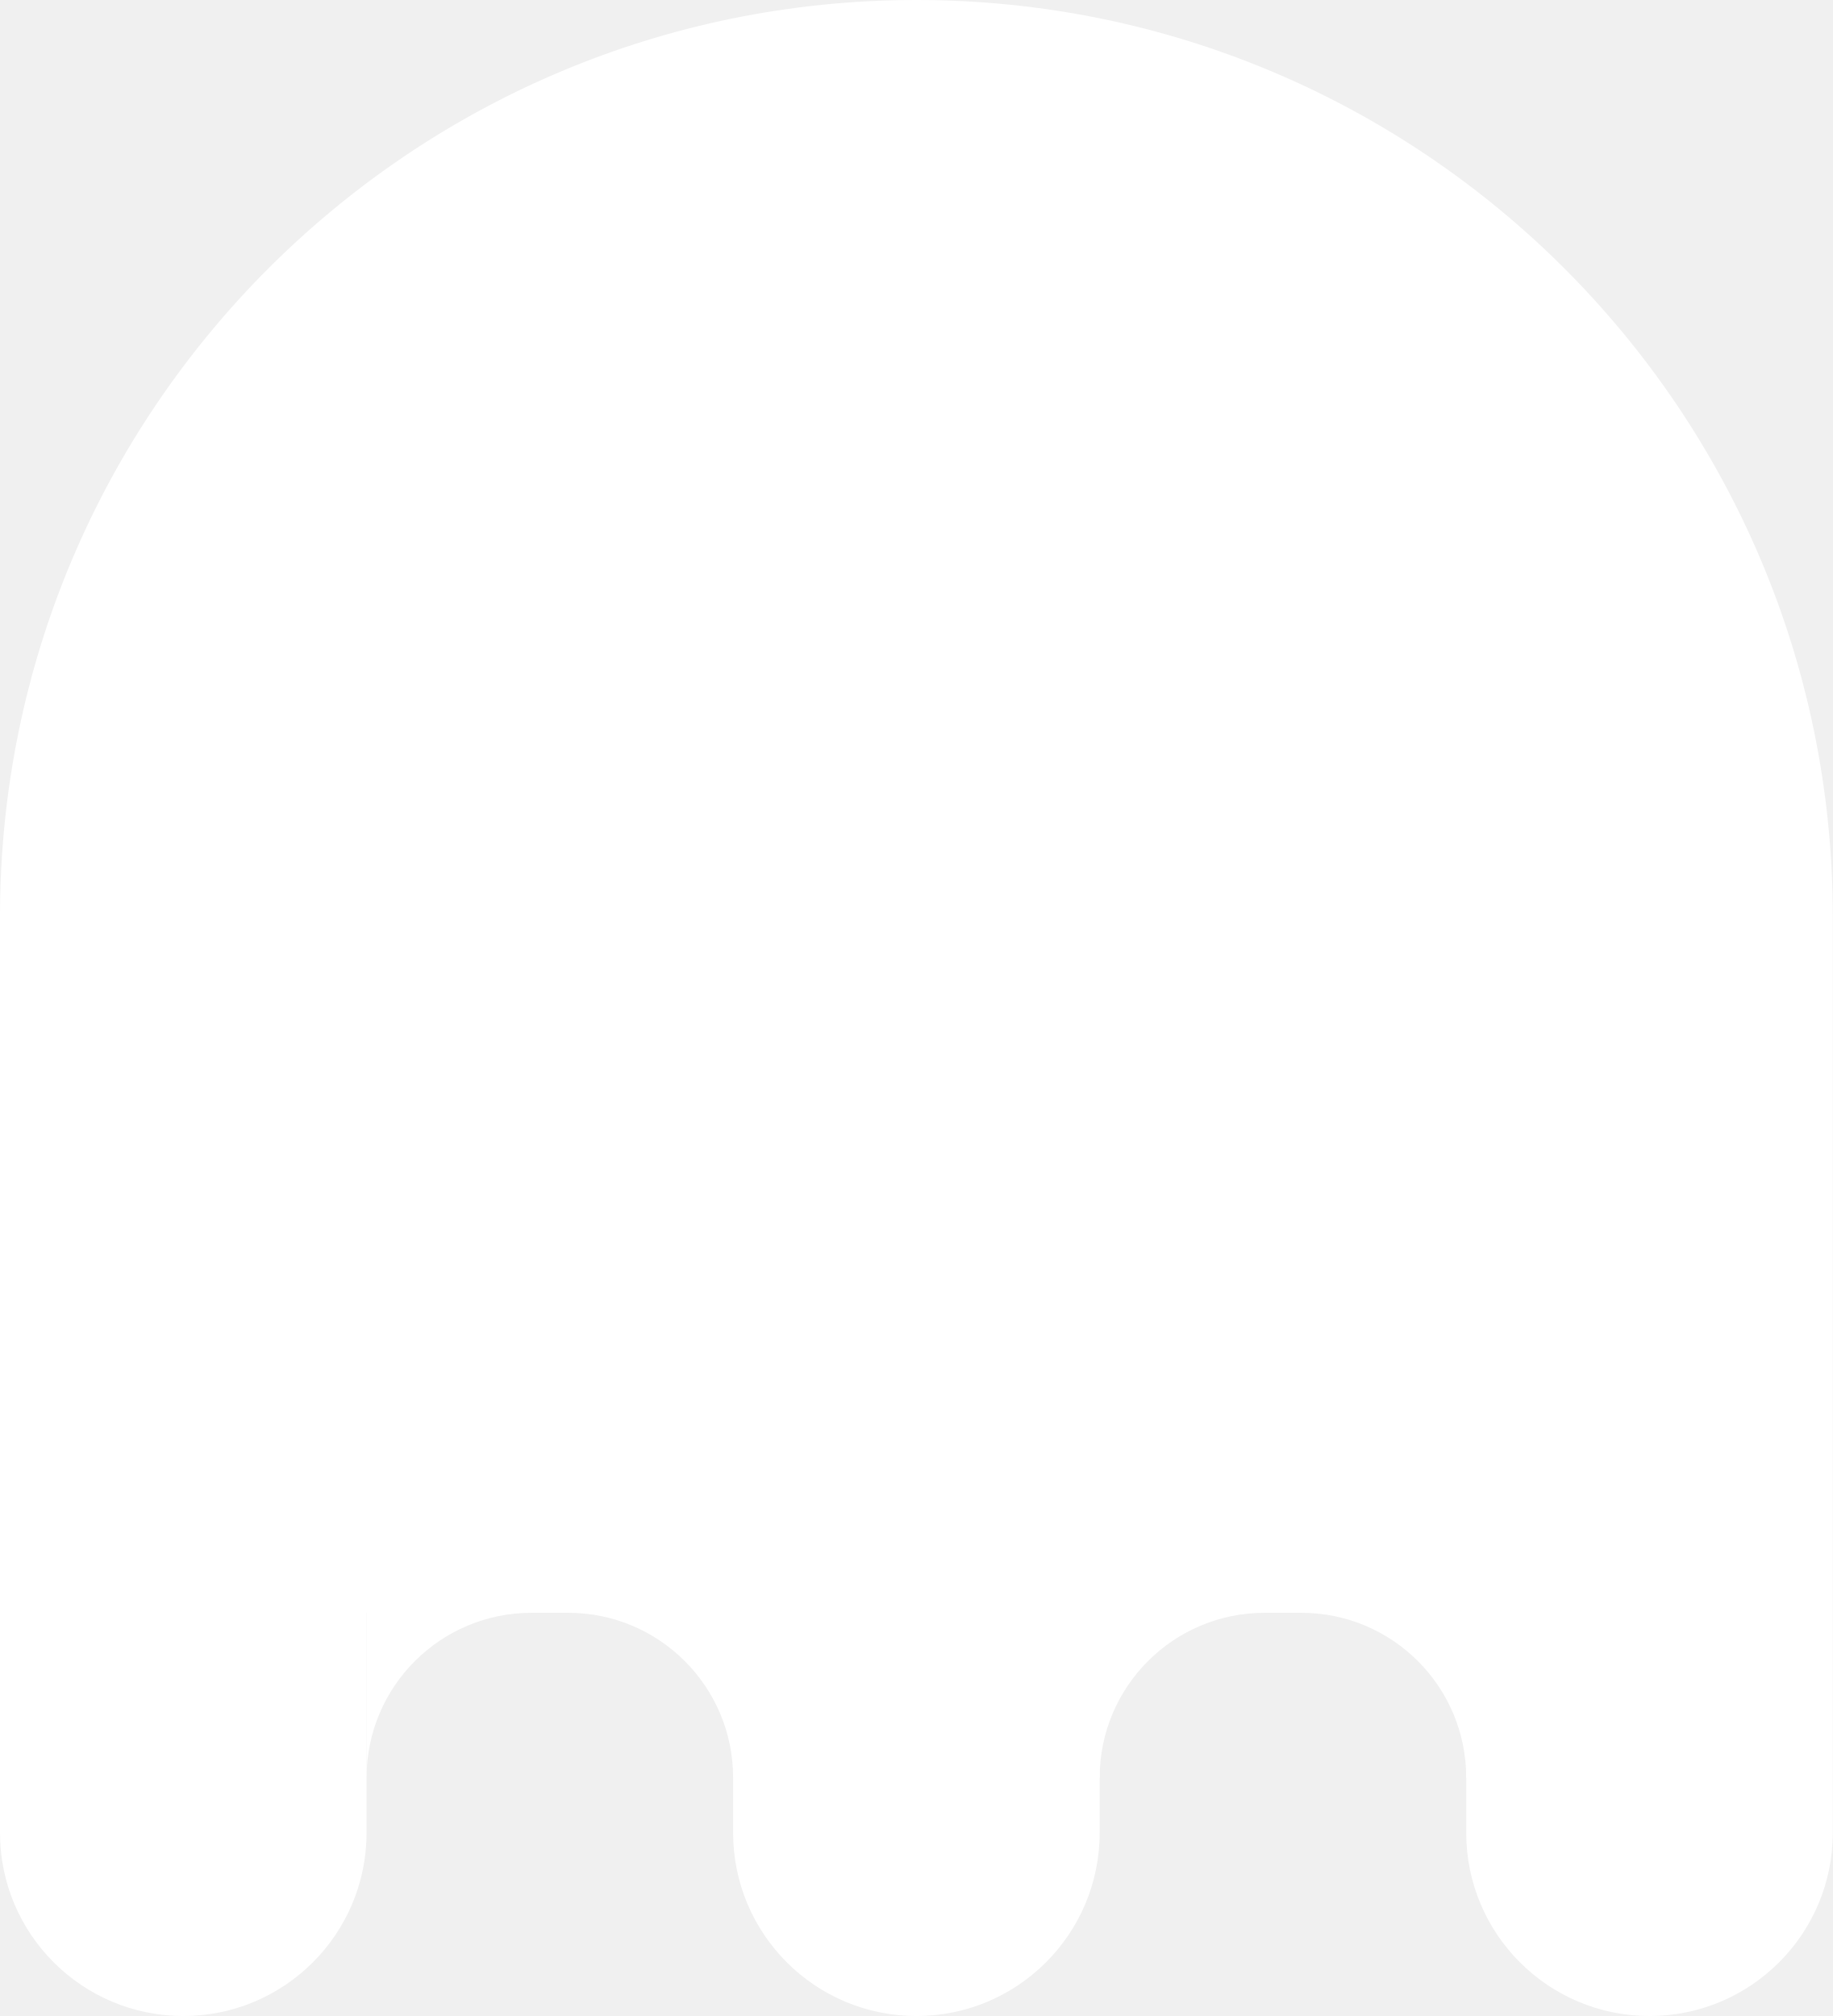
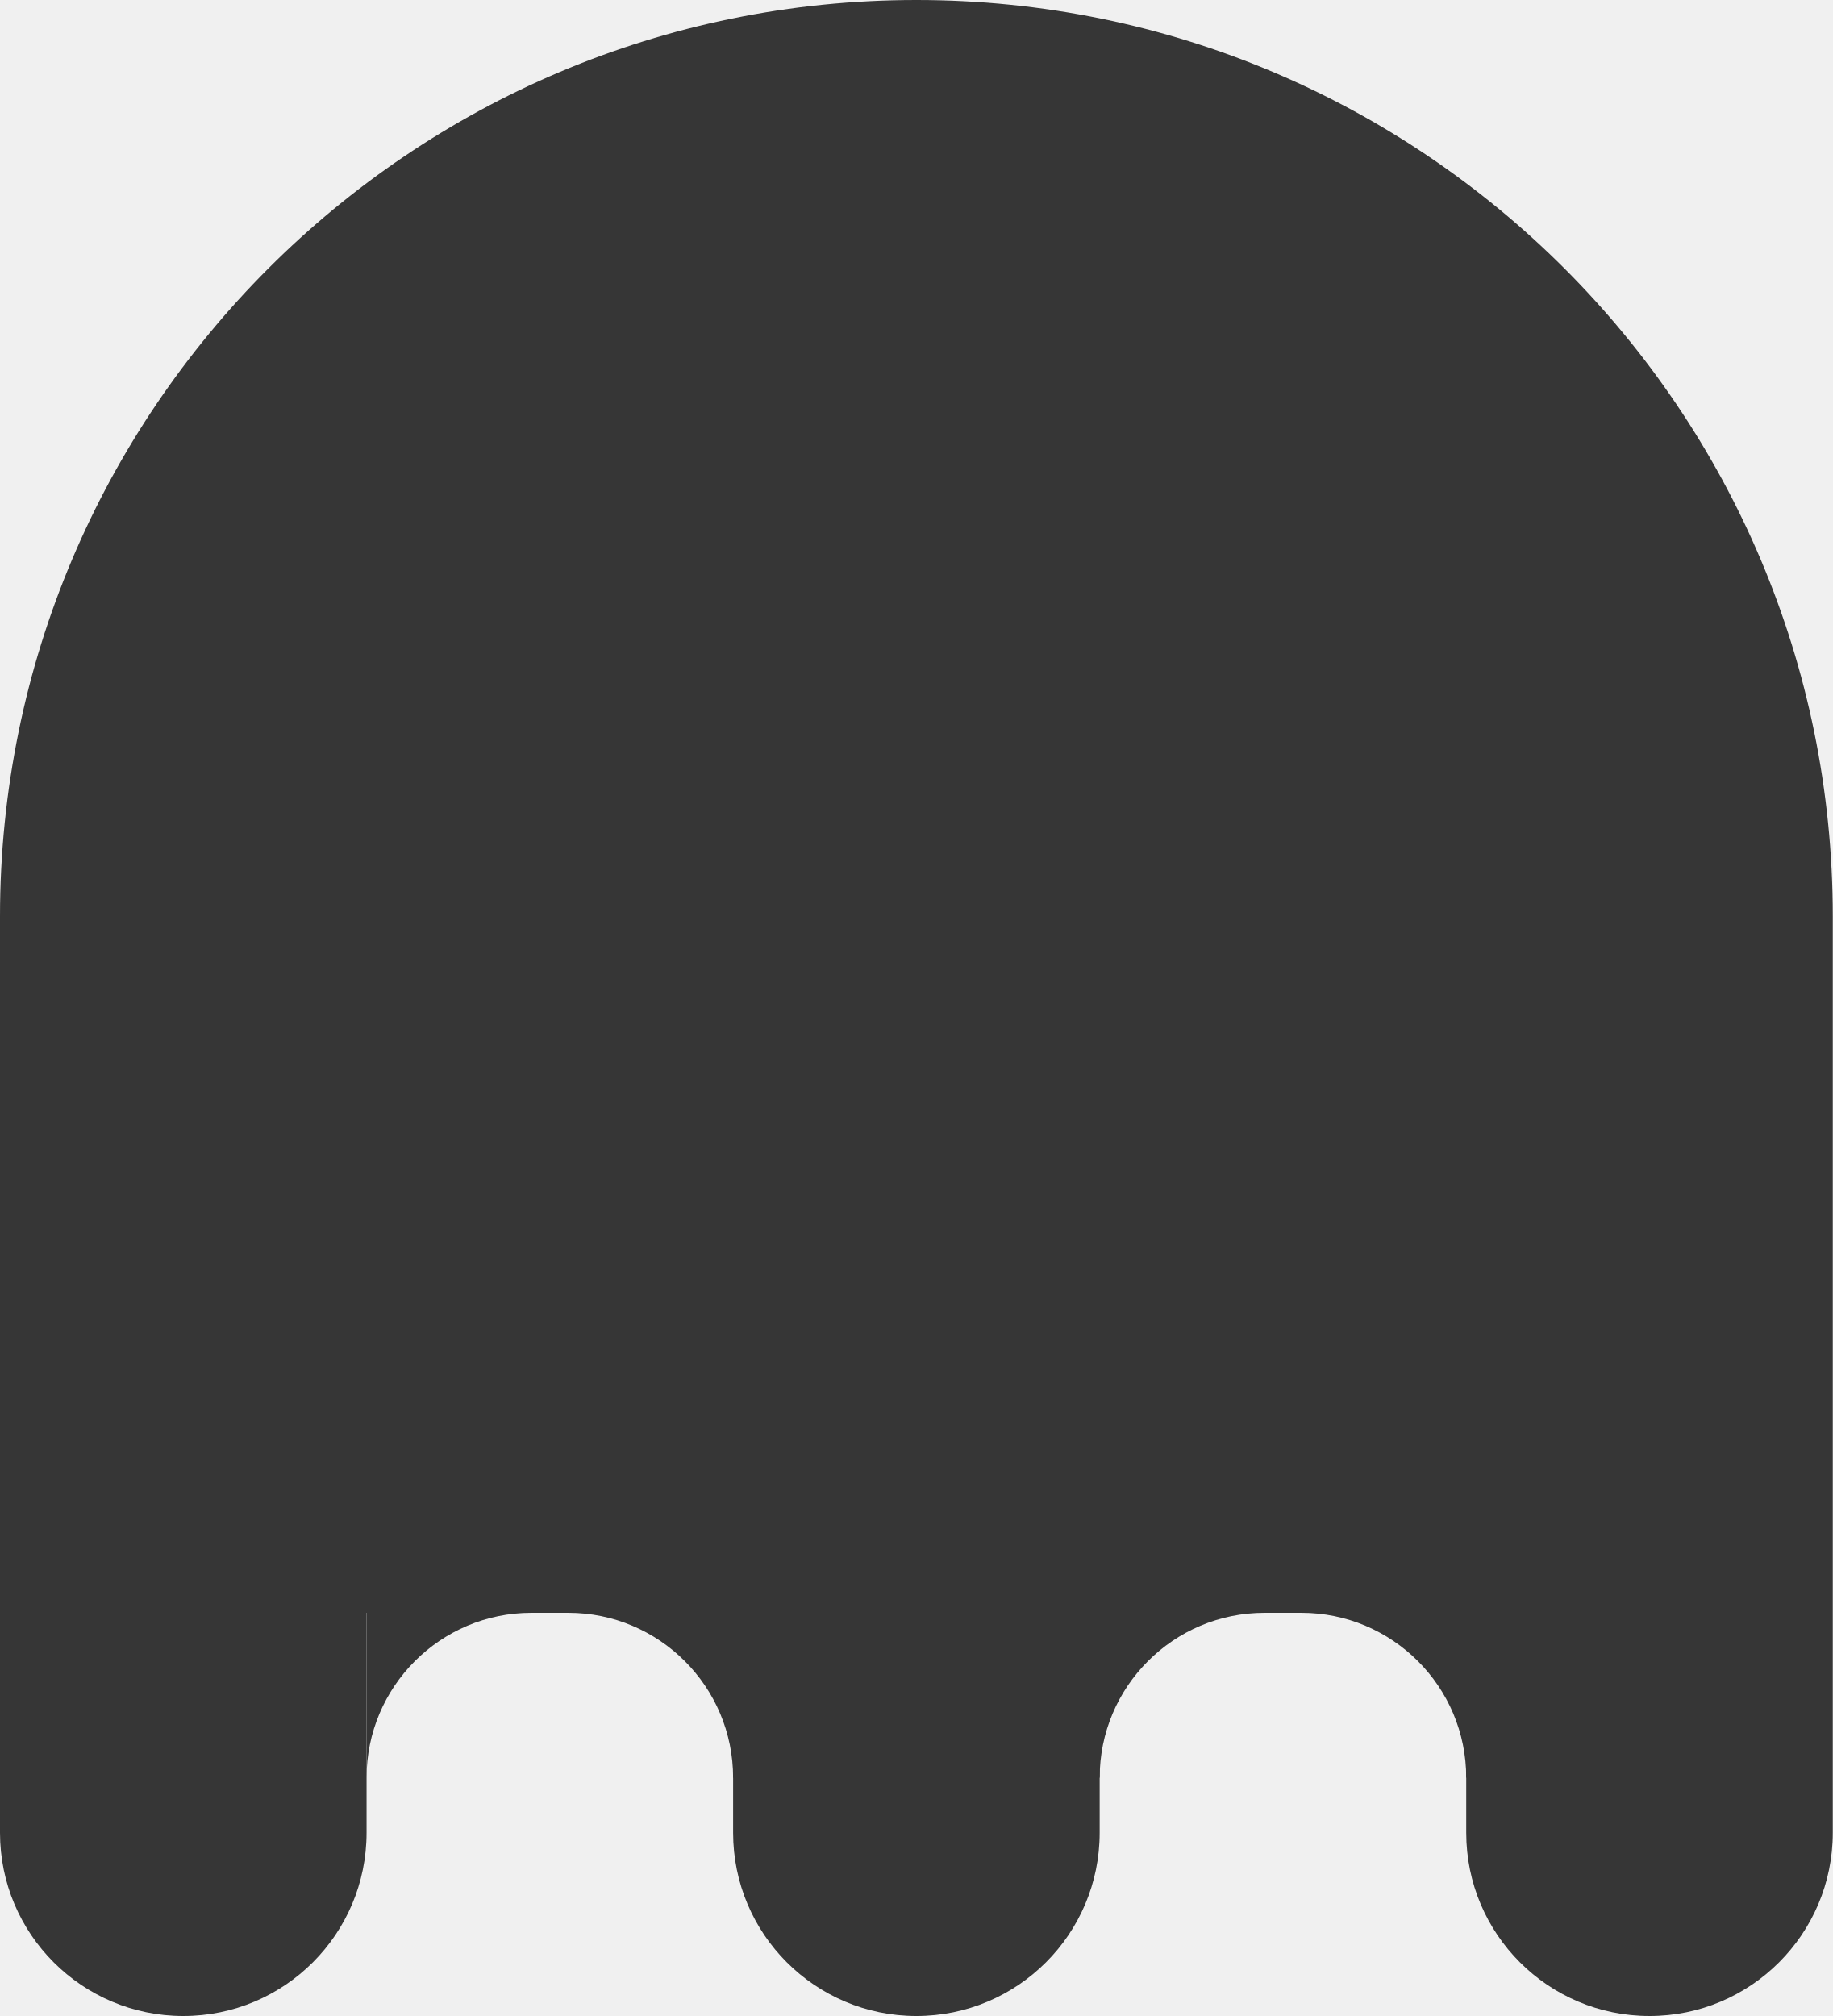
- <svg xmlns="http://www.w3.org/2000/svg" width="100" height="110" viewBox="0 0 100 110" fill="none">
-   <path d="M0 50C0 22.386 22.386 0 50 0V0C77.614 0 100 22.386 100 50V88H0V50Z" fill="white" />
-   <path d="M20 100C20 105.523 15.523 110 10 110V110C4.477 110 -1.51594e-06 105.523 -1.03312e-06 100L1.59523e-08 88L20 88L20 100Z" fill="white" />
-   <path d="M60 100C60 105.523 55.523 110 50 110V110C44.477 110 40 105.523 40 100L40 88L60 88L60 100Z" fill="white" />
-   <path d="M100 100C100 105.523 95.523 110 90 110V110C84.477 110 80 105.523 80 100L80 88L100 88L100 100Z" fill="white" />
-   <path fill-rule="evenodd" clip-rule="evenodd" d="M20 97C20 92.029 24.029 88 29 88H20V97ZM40 97H60C60 92.029 64.029 88 69 88H31C35.971 88 40 92.029 40 97ZM71 88C75.971 88 80 92.029 80 97H81V88H71Z" fill="white" />
+ <svg xmlns="http://www.w3.org/2000/svg" width="100" height="110" viewBox="0 0 100 110" fill="#363636">
+   <path d="M0 50C0 22.386 22.386 0 50 0V0C77.614 0 100 22.386 100 50V88H0V50Z" />
+   <path d="M20 100C20 105.523 15.523 110 10 110V110C4.477 110 -1.51594e-06 105.523 -1.03312e-06 100L1.59523e-08 88L20 88L20 100Z" />
+   <path d="M60 100C60 105.523 55.523 110 50 110V110C44.477 110 40 105.523 40 100L40 88L60 88L60 100Z" />
+   <path d="M100 100C100 105.523 95.523 110 90 110V110C84.477 110 80 105.523 80 100L80 88L100 88L100 100Z" />
+   <path fill-rule="evenodd" clip-rule="evenodd" d="M20 97C20 92.029 24.029 88 29 88H20V97ZM40 97H60C60 92.029 64.029 88 69 88H31C35.971 88 40 92.029 40 97ZM71 88C75.971 88 80 92.029 80 97H81V88H71Z" />
</svg>
